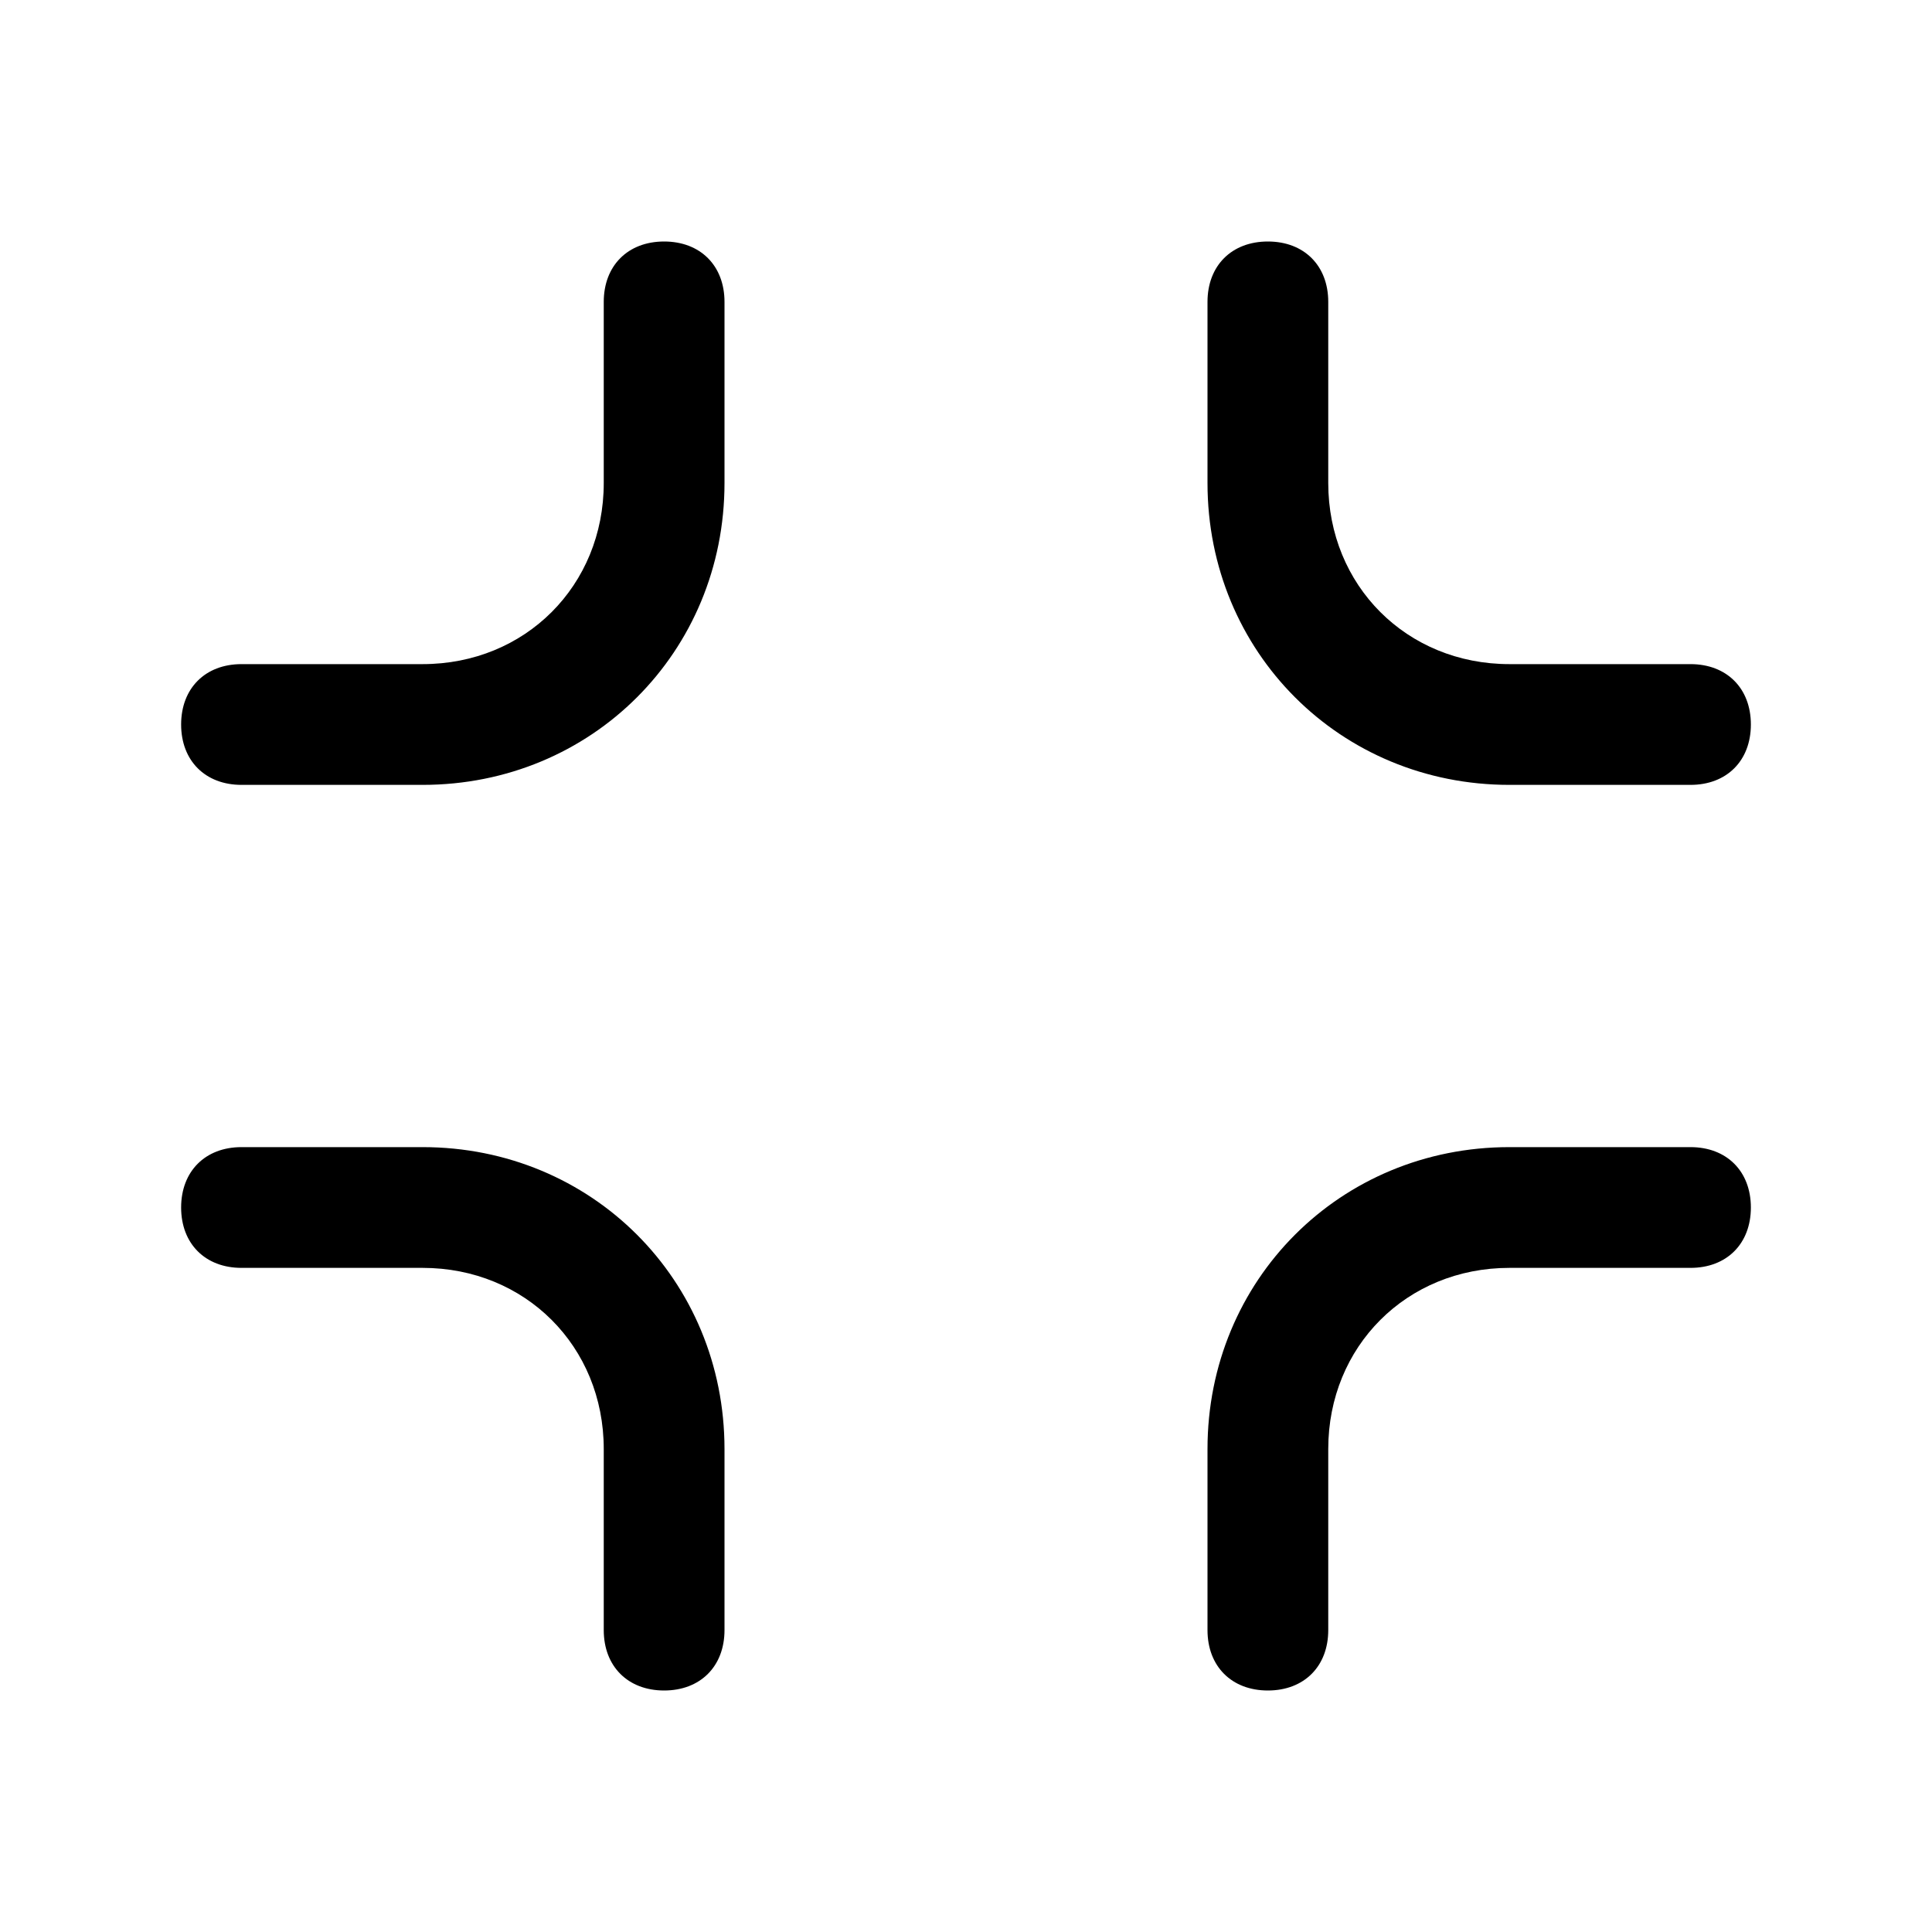
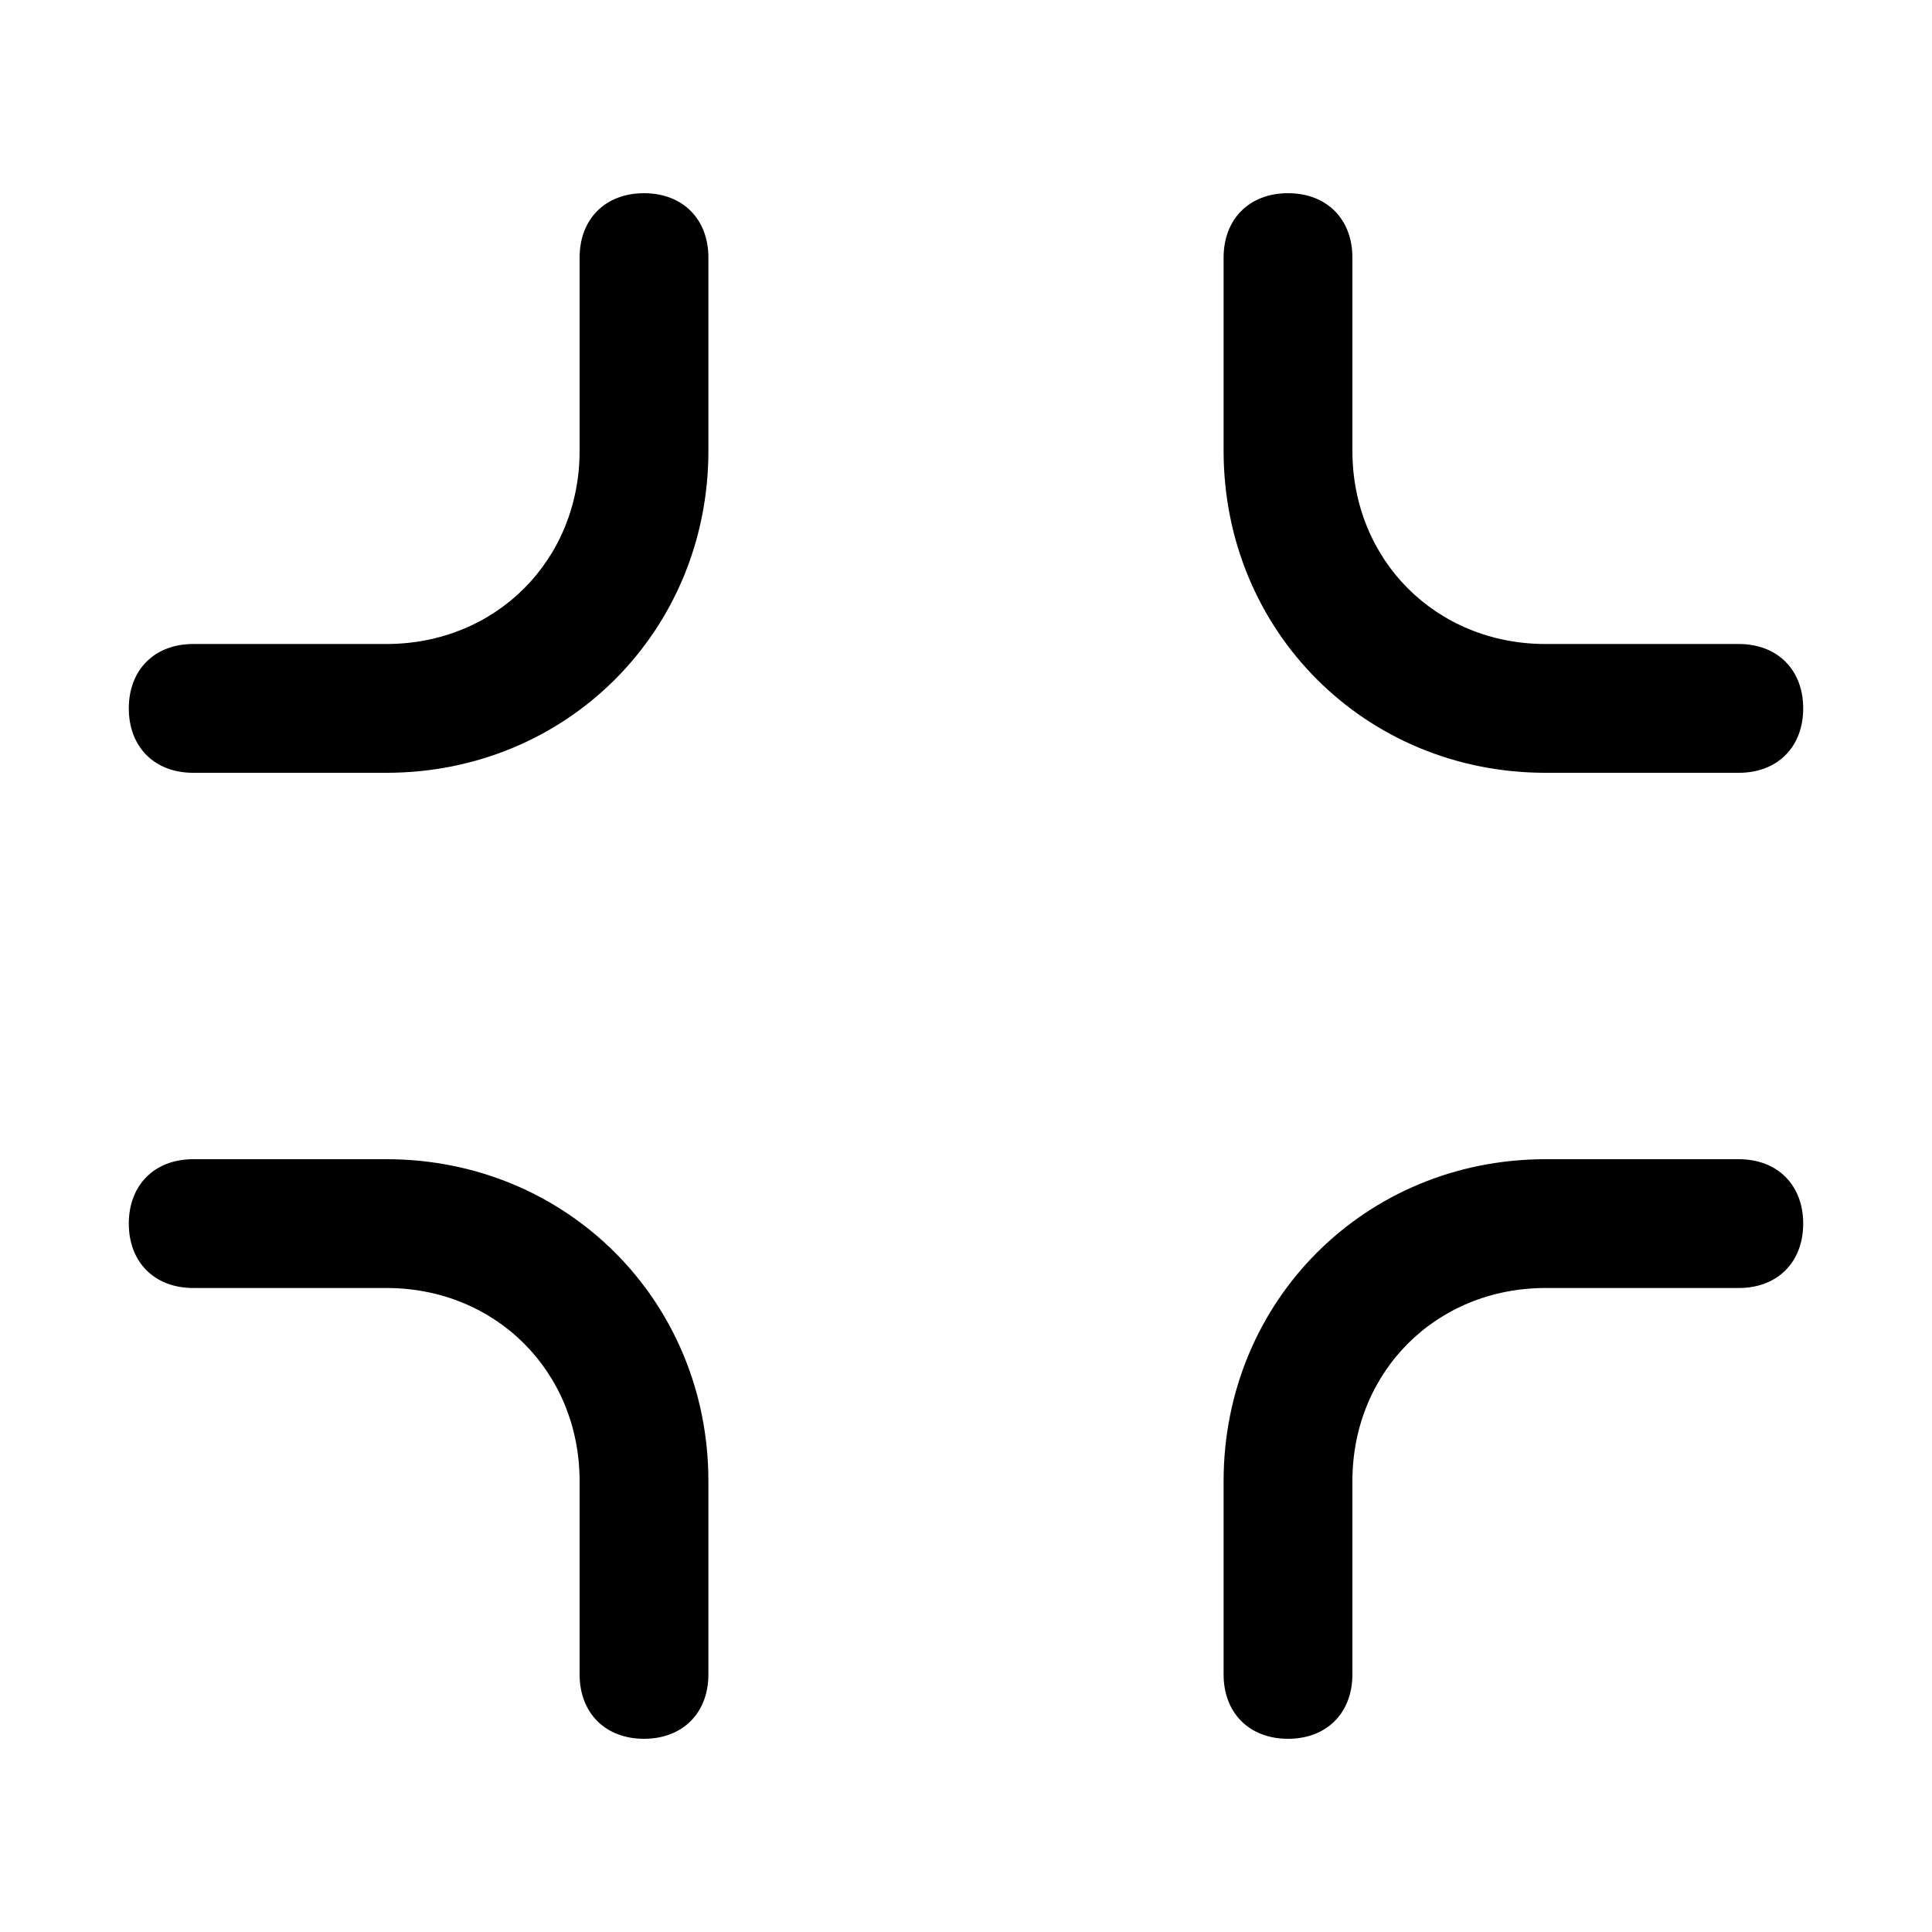
<svg xmlns="http://www.w3.org/2000/svg" viewBox="0 0 1024 1024">
-   <path d="M704 864v-96c0-54.4 41.6-96 96-96h96c19.2 0 32-12.8 32-32s-12.8-32-32-32h-96c-89.6 0-160 70.4-160 160v96c0 19.2 12.8 32 32 32s32-12.8 32-32zm-64-704v96c0 89.6 70.4 160 160 160h96c19.2 0 32-12.8 32-32s-12.8-32-32-32h-96c-54.4 0-96-41.6-96-96v-96c0-19.2-12.8-32-32-32s-32 12.8-32 32zM384 864v-96c0-89.6-70.4-160-160-160h-96c-19.2 0-32 12.8-32 32s12.8 32 32 32h96c54.4 0 96 41.6 96 96v96c0 19.2 12.8 32 32 32s32-12.8 32-32zm-64-704v96c0 54.4-41.6 96-96 96h-96c-19.2 0-32 12.8-32 32s12.8 32 32 32h96c89.6 0 160-70.4 160-160v-96c0-19.2-12.8-32-32-32s-32 12.8-32 32z" />
+   <path d="M716.8 887.467v-102.4c0-58.027 44.373-102.4 102.4-102.4h102.4c20.48 0 34.133-13.653 34.133-34.133s-13.653-34.133-34.133-34.133h-102.4c-95.573 0-170.667 75.093-170.667 170.667v102.4c0 20.48 13.653 34.133 34.133 34.133s34.133-13.653 34.133-34.133z m-68.267-750.933v102.4c0 95.573 75.093 170.667 170.667 170.667h102.4c20.48 0 34.133-13.653 34.133-34.133s-13.653-34.133-34.133-34.133h-102.4c-58.027 0-102.4-44.373-102.4-102.4v-102.4c0-20.48-13.653-34.133-34.133-34.133s-34.133 13.653-34.133 34.133zM375.467 887.467v-102.4c0-95.573-75.093-170.667-170.667-170.667h-102.4c-20.48 0-34.133 13.653-34.133 34.133s13.653 34.133 34.133 34.133h102.4c58.027 0 102.4 44.373 102.4 102.4v102.4c0 20.48 13.653 34.133 34.133 34.133s34.133-13.653 34.133-34.133z m-68.267-750.933v102.4c0 58.027-44.373 102.4-102.4 102.4h-102.4c-20.48 0-34.133 13.653-34.133 34.133s13.653 34.133 34.133 34.133h102.4c95.573 0 170.667-75.093 170.667-170.667v-102.4c0-20.48-13.653-34.133-34.133-34.133s-34.133 13.653-34.133 34.133z" />
</svg>
